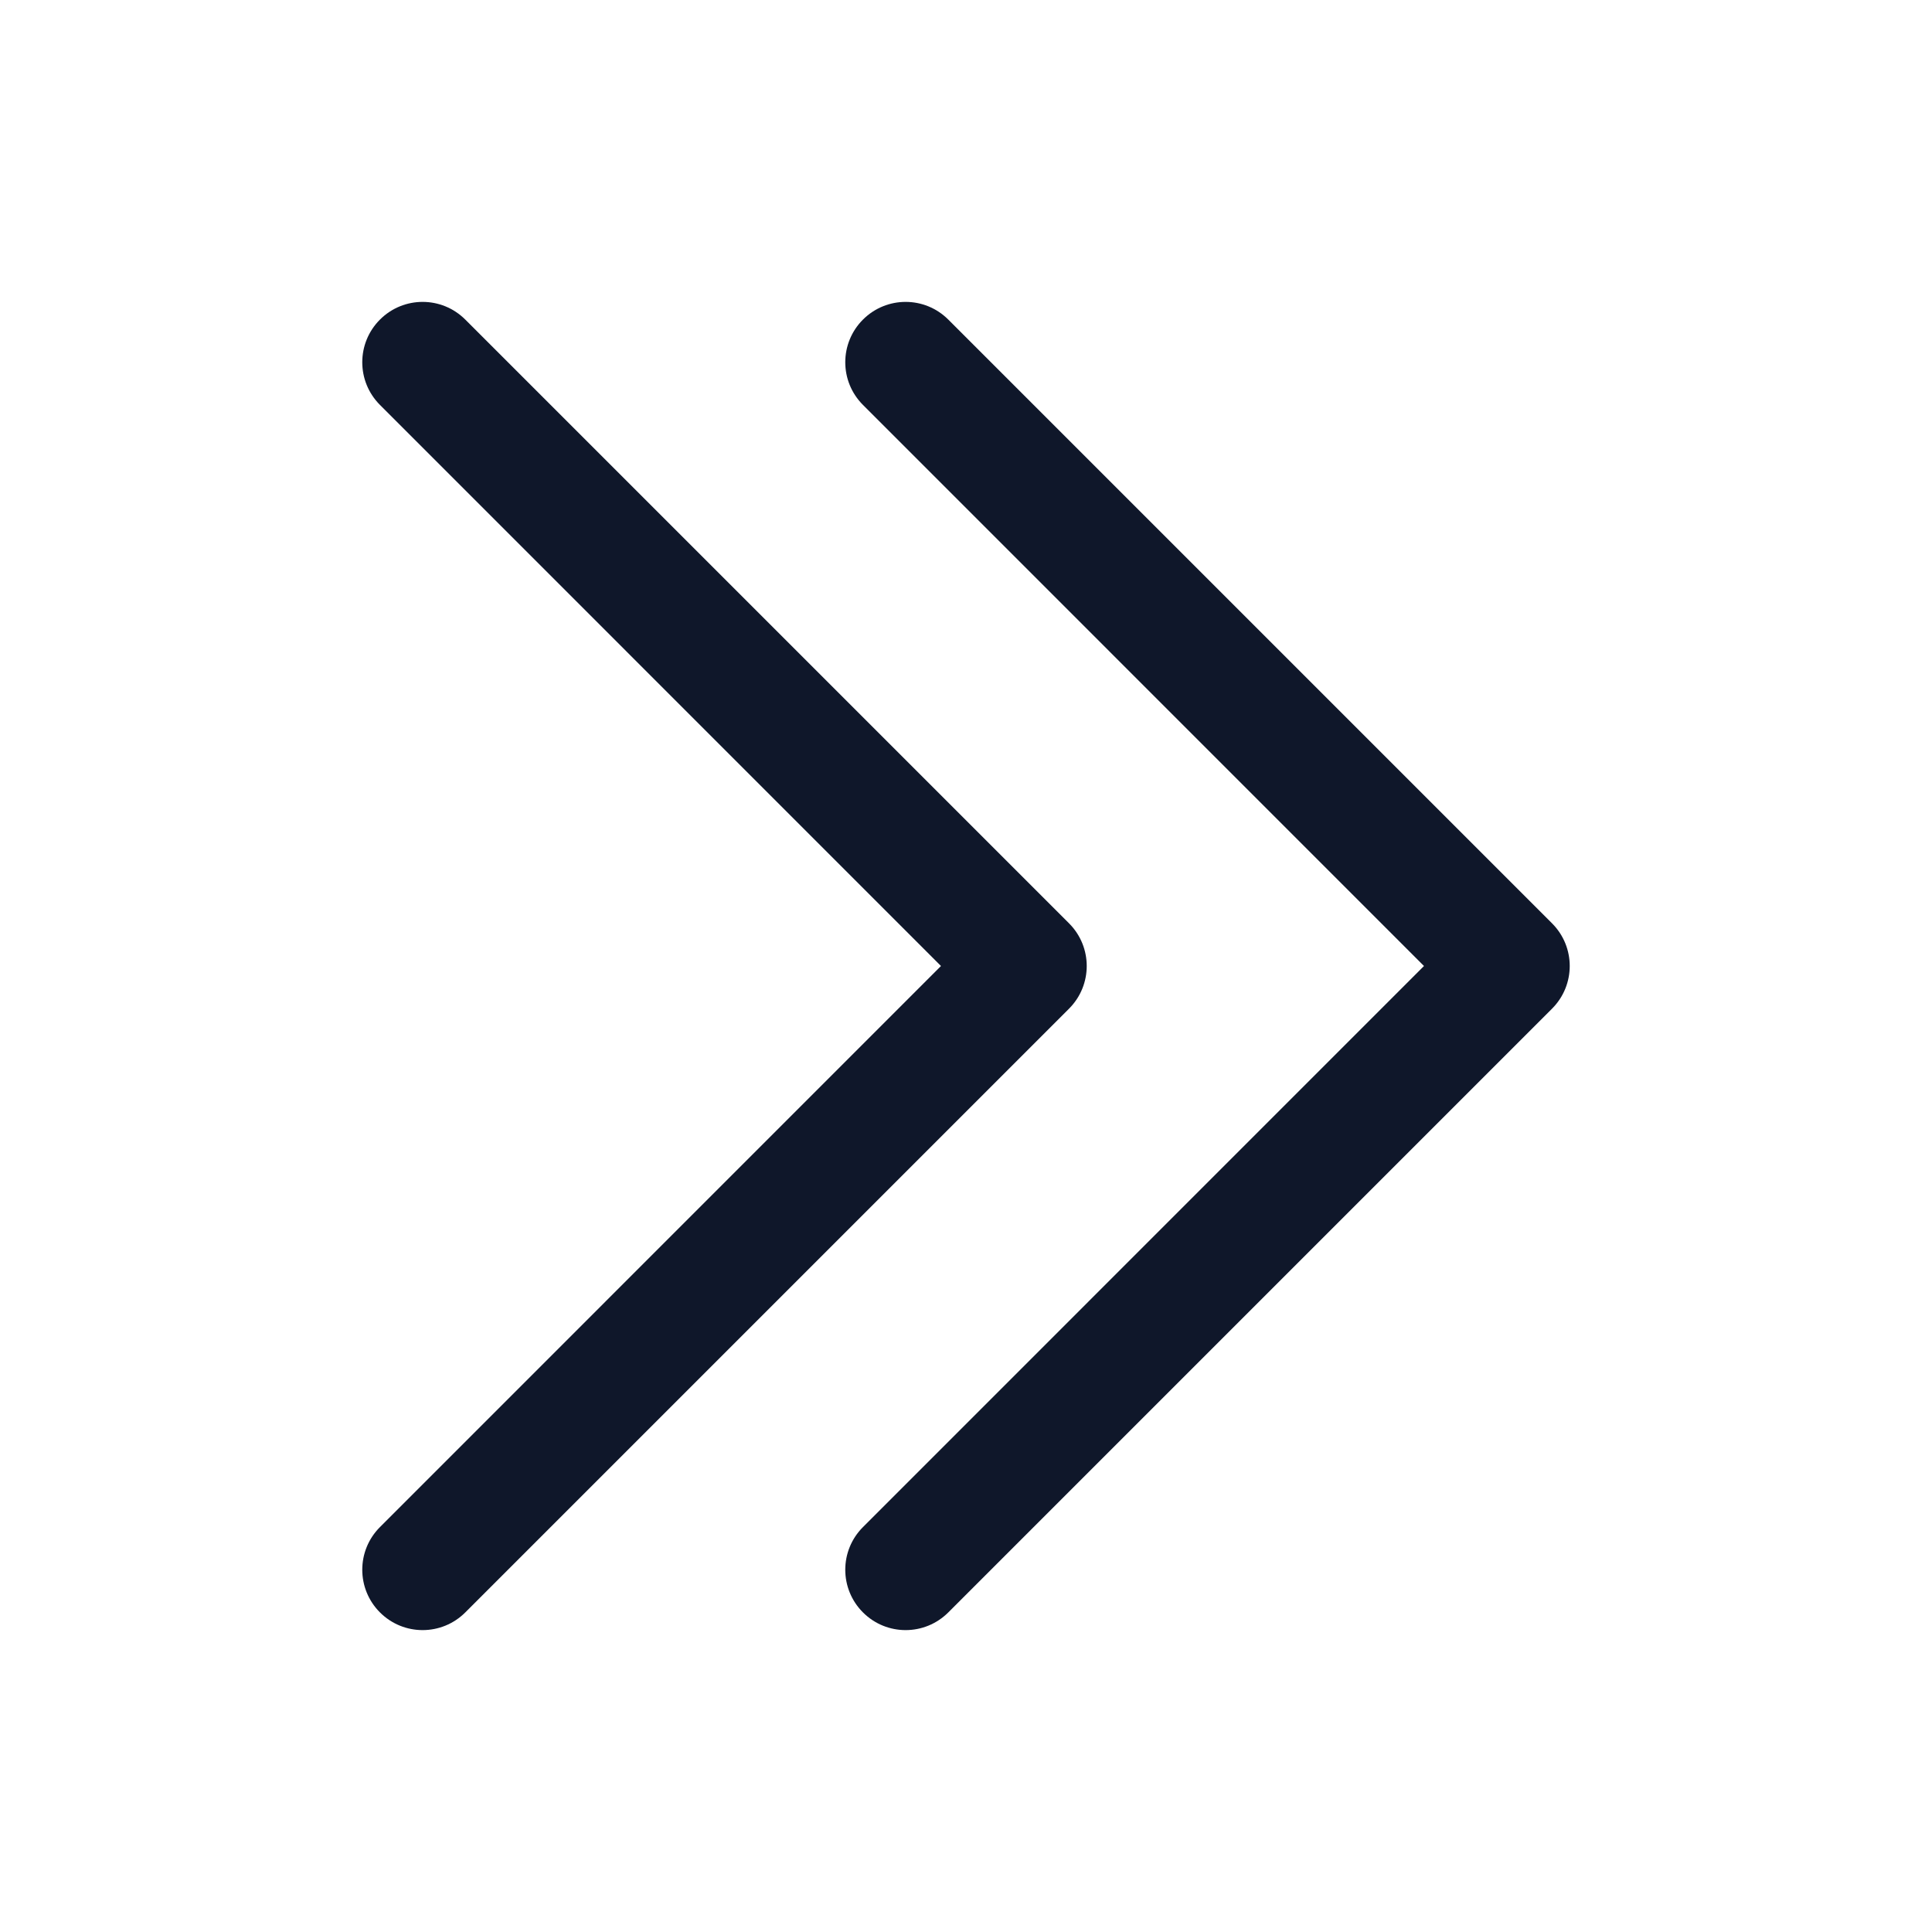
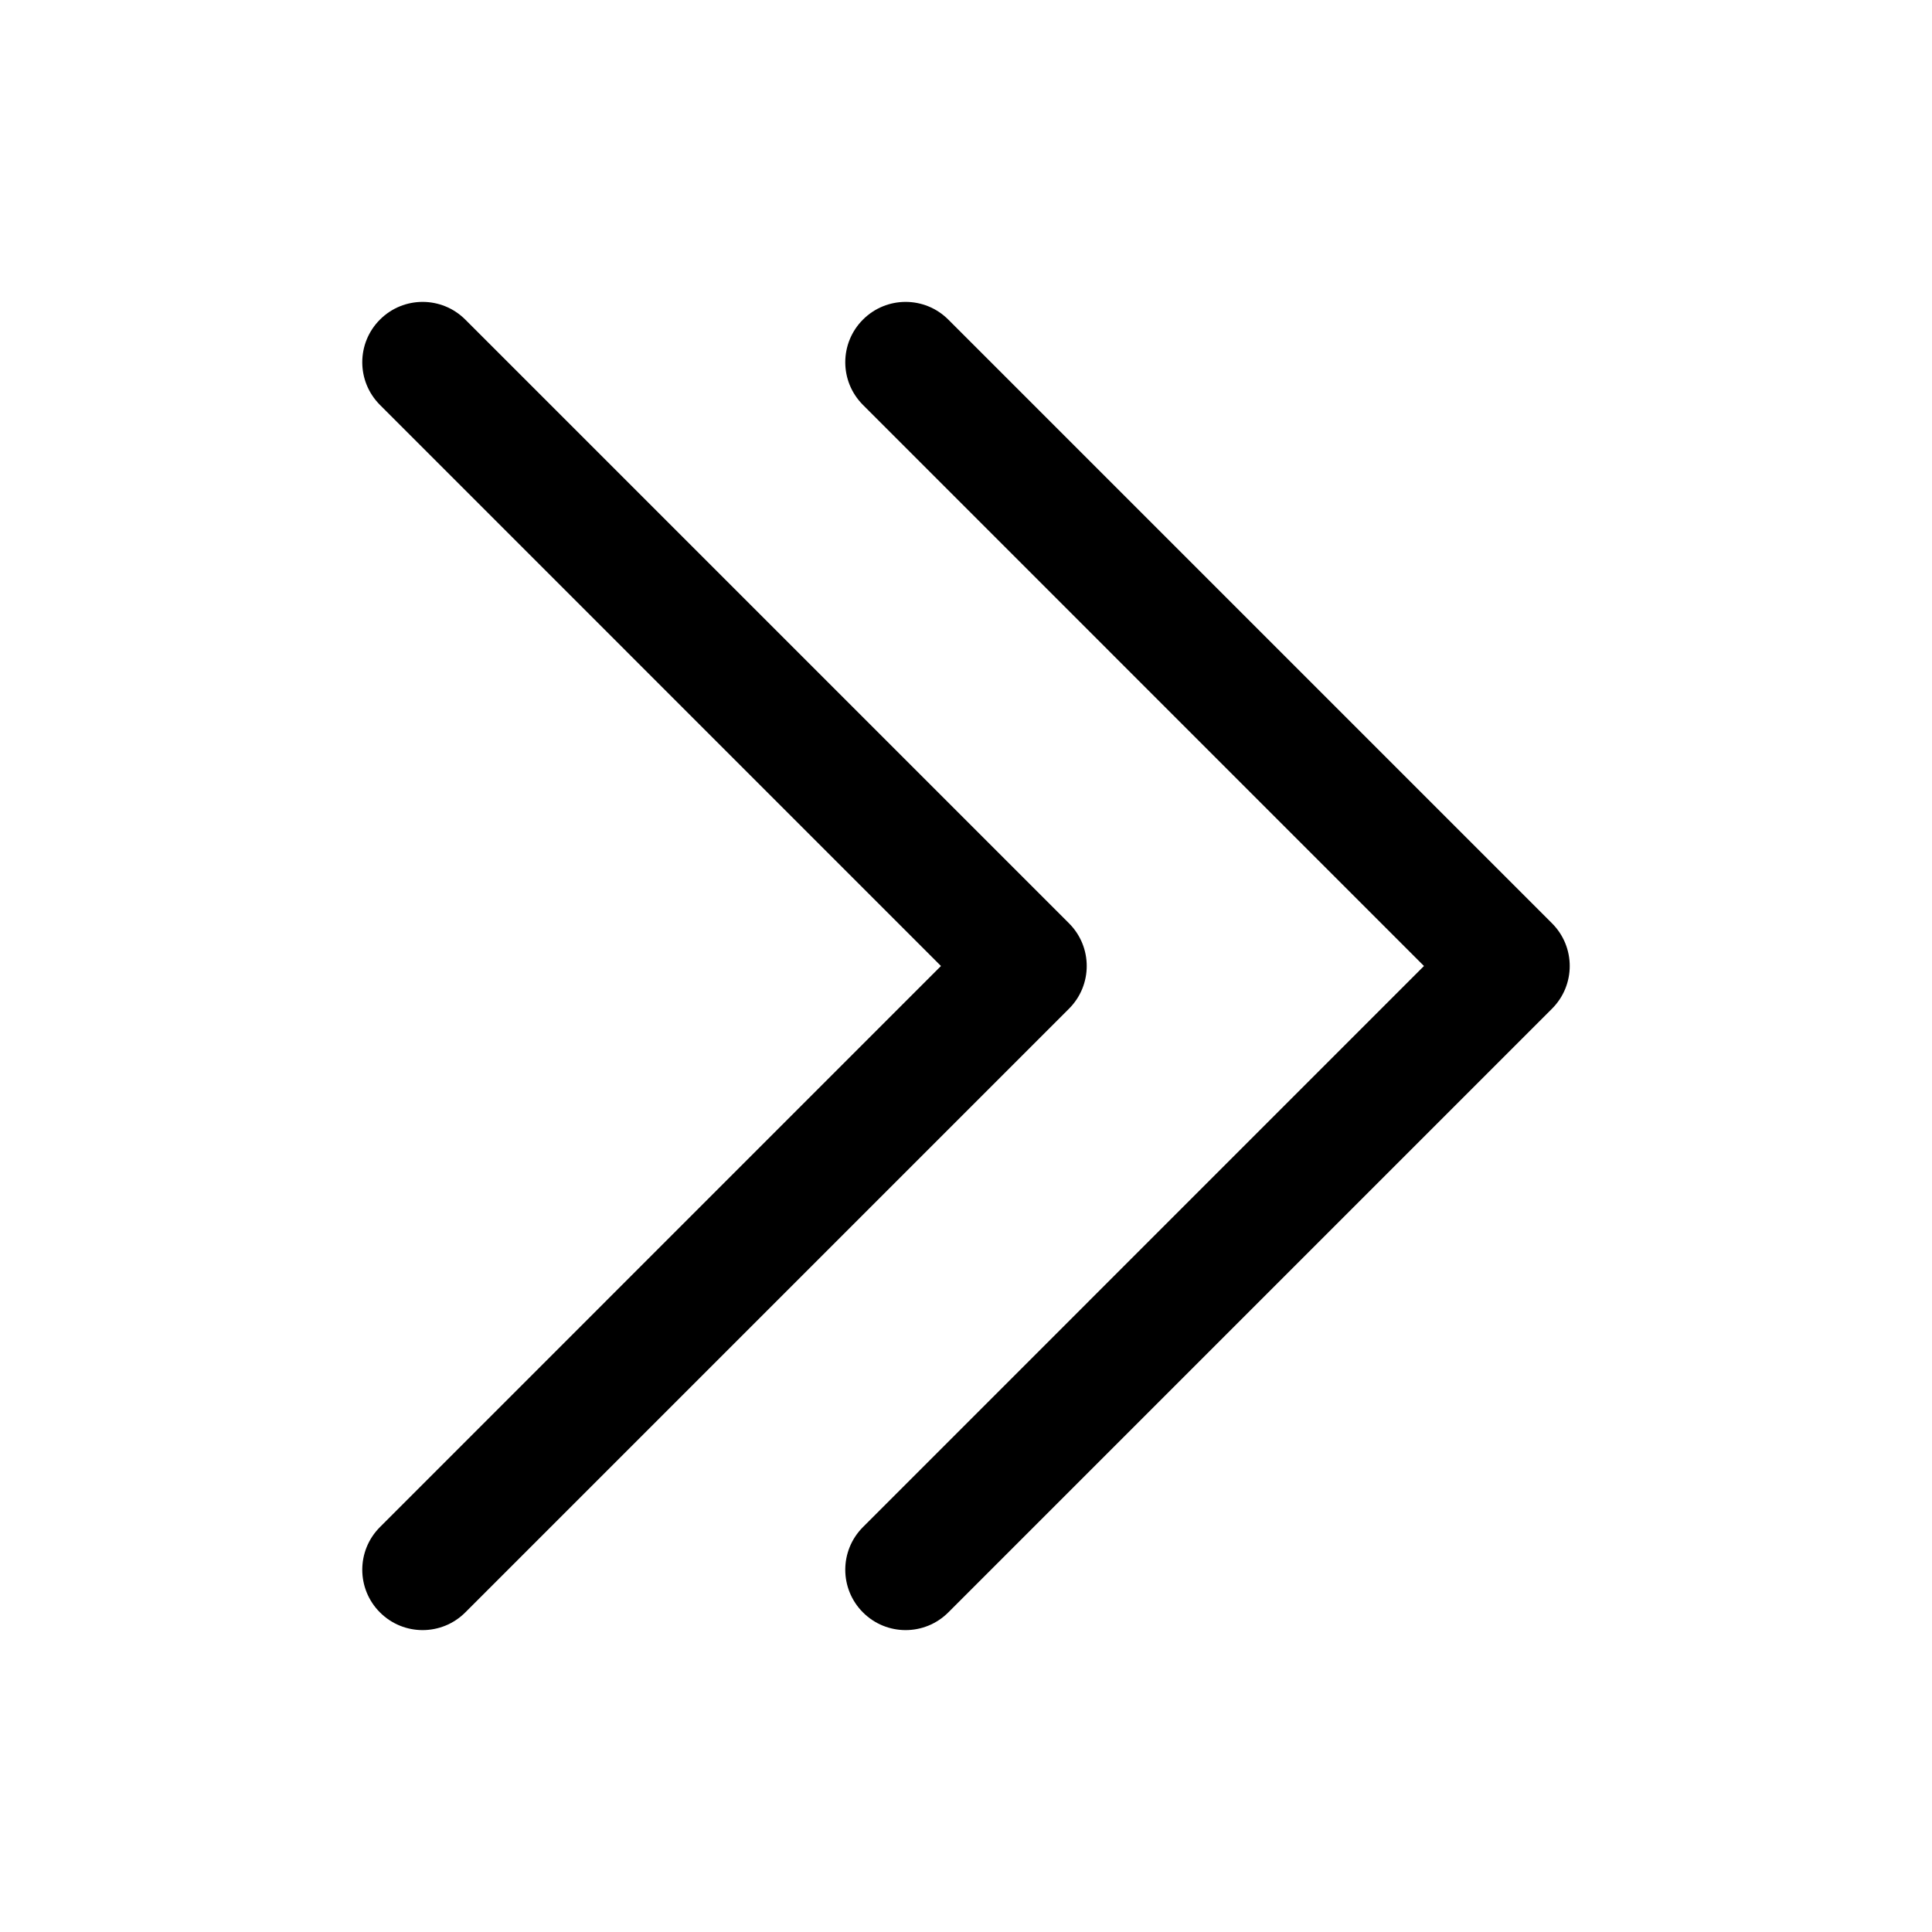
<svg xmlns="http://www.w3.org/2000/svg" width="24" height="24" viewBox="0 0 24 24" fill="none">
-   <path fill-rule="evenodd" clip-rule="evenodd" d="M13.28 11.47C13.573 11.763 13.573 12.237 13.28 12.53L5.78 20.03C5.487 20.323 5.013 20.323 4.72 20.03C4.427 19.737 4.427 19.263 4.72 18.97L11.689 12L4.72 5.03C4.427 4.737 4.427 4.263 4.72 3.97C5.013 3.677 5.487 3.677 5.78 3.97L13.28 11.47Z" fill="#0F172A" />
-   <path fill-rule="evenodd" clip-rule="evenodd" d="M19.28 11.47C19.573 11.763 19.573 12.237 19.28 12.53L11.78 20.03C11.487 20.323 11.013 20.323 10.72 20.03C10.427 19.737 10.427 19.263 10.72 18.97L17.689 12L10.72 5.03C10.427 4.737 10.427 4.263 10.72 3.97C11.013 3.677 11.487 3.677 11.78 3.97L19.28 11.47Z" fill="#0F172A" />
+   <path fill-rule="evenodd" clip-rule="evenodd" d="M13.28 11.47C13.573 11.763 13.573 12.237 13.28 12.53L5.78 20.03C5.487 20.323 5.013 20.323 4.72 20.03C4.427 19.737 4.427 19.263 4.72 18.97L11.689 12L4.72 5.03C4.427 4.737 4.427 4.263 4.72 3.97C5.013 3.677 5.487 3.677 5.78 3.97L13.28 11.47Z" fill="currentColor" />
+   <path fill-rule="evenodd" clip-rule="evenodd" d="M19.28 11.47C19.573 11.763 19.573 12.237 19.28 12.53L11.78 20.03C11.487 20.323 11.013 20.323 10.72 20.03C10.427 19.737 10.427 19.263 10.72 18.97L17.689 12L10.72 5.03C10.427 4.737 10.427 4.263 10.72 3.97C11.013 3.677 11.487 3.677 11.78 3.97L19.28 11.47Z" fill="currentColor" />
</svg>
